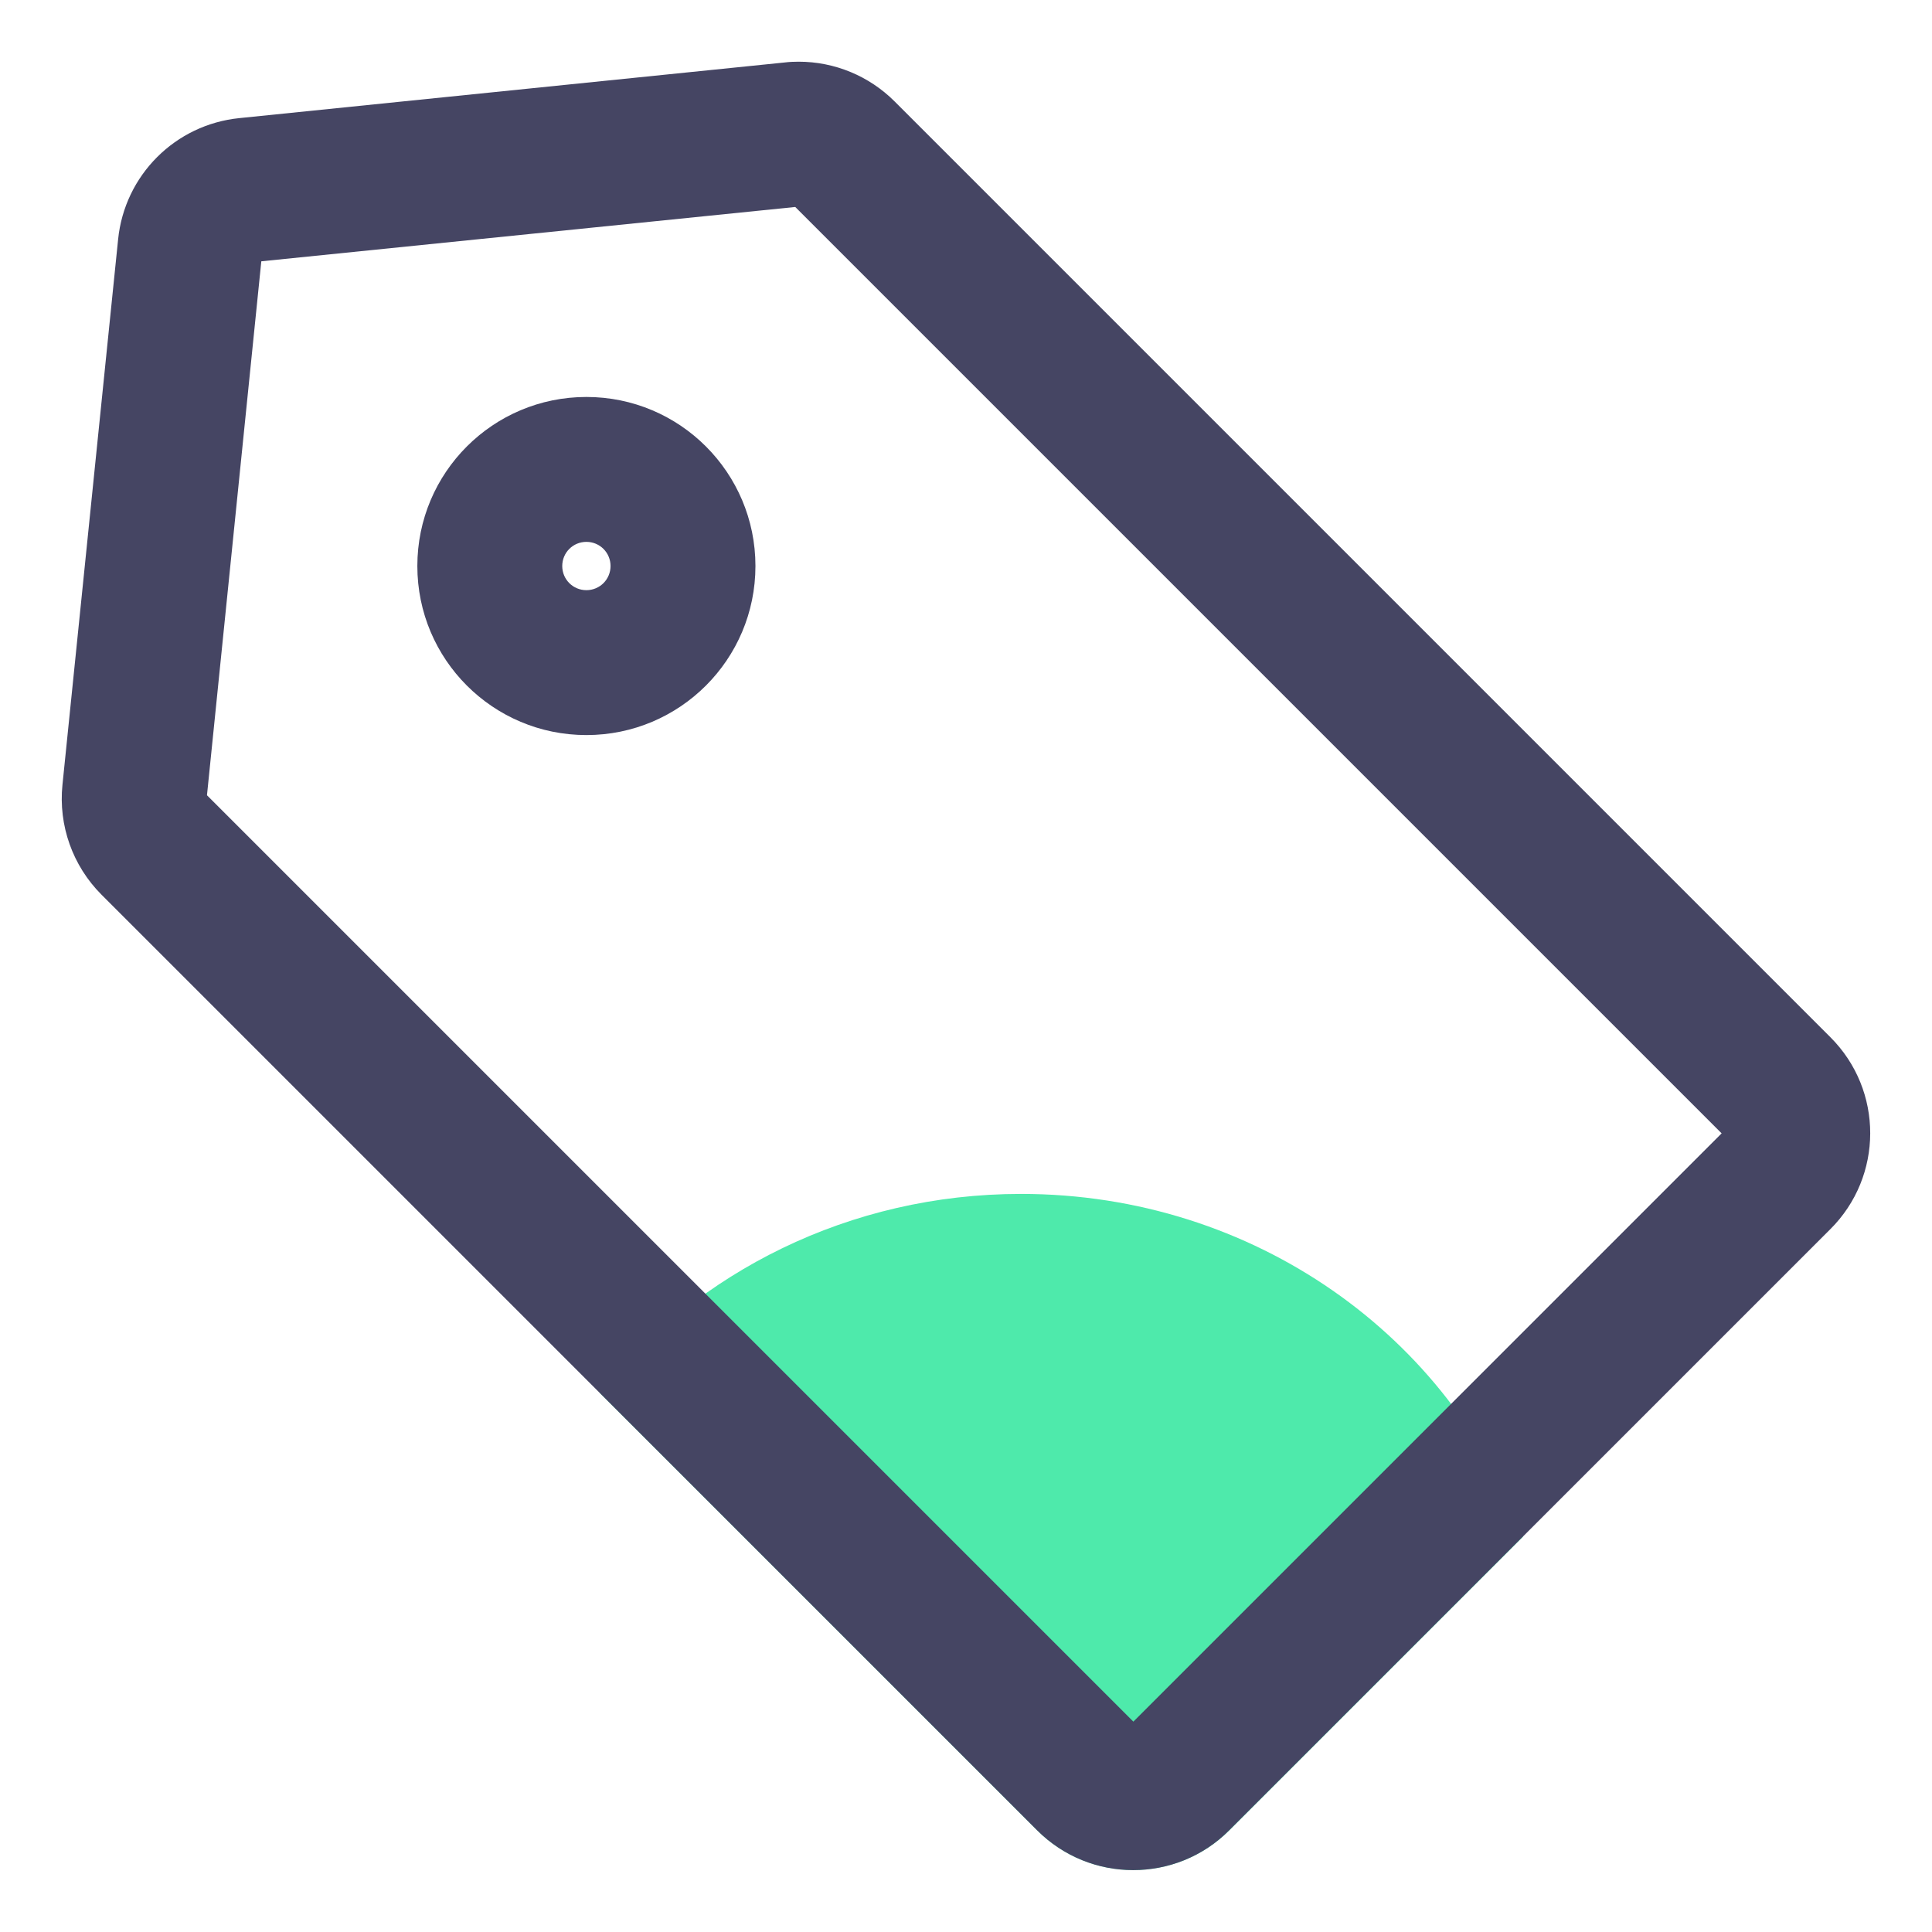
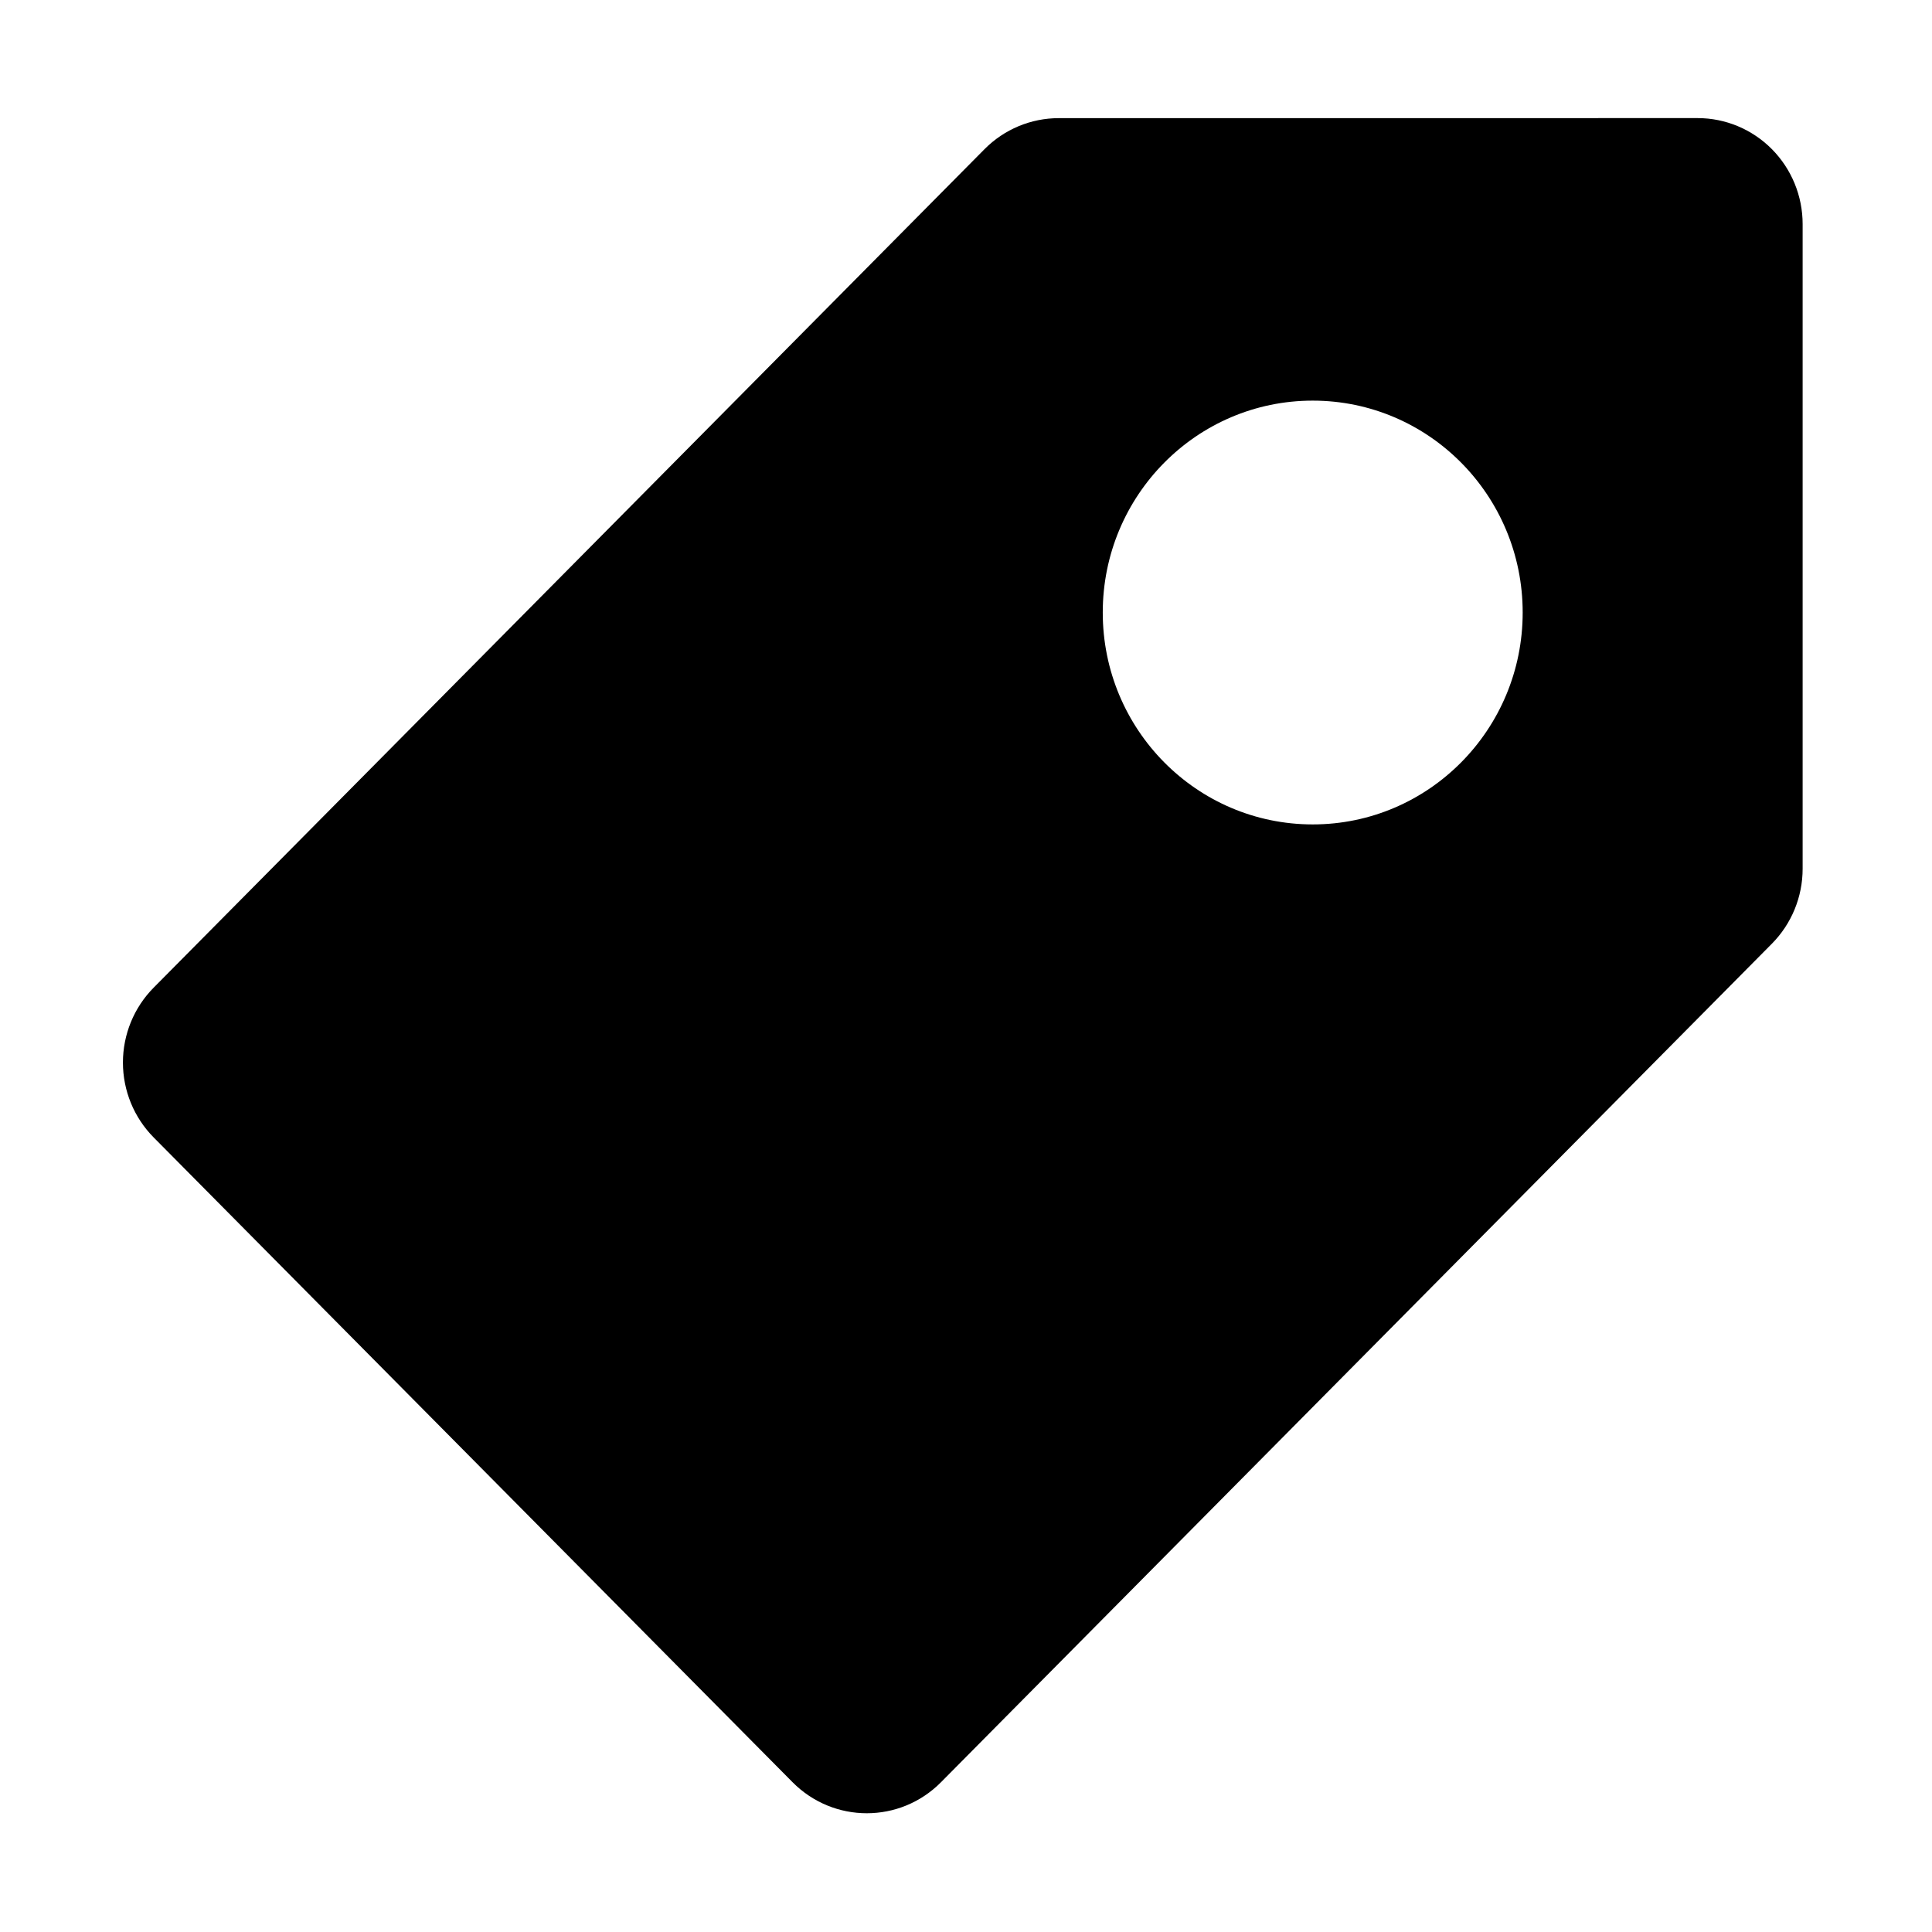
- <svg xmlns="http://www.w3.org/2000/svg" t="1590646000434" class="icon" viewBox="0 0 1024 1024" version="1.1" p-id="2643" width="200" height="200">
+ <svg xmlns="http://www.w3.org/2000/svg" t="1590665556911" class="icon" viewBox="0 0 1024 1024" version="1.1" p-id="6003" width="200" height="200">
  <defs>
    <style type="text/css" />
  </defs>
-   <path d="M541.2 632.8c-91.1 0-171.8 41.5-223.3 105.5l231.8 231.8c28.1 28.1 73.8 28.1 101.9 0l155.7-155.7c-37.9-105.6-142.6-181.6-266.1-181.6z" fill="#4EEAAB" p-id="2644" />
-   <path d="M970.2 549.8l-496-496a71.91 71.91 0 0 0-50.9-21.1c-2.4 0-4.9 0.1-7.3 0.4L126.9 62.6C92.9 66 66 92.9 62.6 126.9L33.1 416a71.99 71.99 0 0 0 20.7 58.2l495.9 495.9c14.1 14.1 32.5 21.1 50.9 21.1s36.9-7 50.9-21.1L970 651.6c28.3-28.1 28.3-73.7 0.2-101.8zM600.7 912.5l-491-491 28.8-283 283-28.8 491 491-311.8 311.8z" fill="#454563" p-id="2645" />
-   <path d="M310.8 210.4c-49.5 0-89.6 40.1-89.6 89.6s40.1 89.6 89.6 89.6 89.6-40.1 89.6-89.6-40.1-89.6-89.6-89.6z m0 102.4c-7.1 0-12.8-5.7-12.8-12.8 0-7.1 5.7-12.8 12.8-12.8 7.1 0 12.8 5.7 12.8 12.8 0 7.1-5.7 12.8-12.8 12.8z" fill="#454563" p-id="2646" />
+   <path d="M939.133 79.047c-10.439-10.527-24.587-16.45-39.343-16.45l-338.631 0.023c-14.749 0-28.904 5.9-39.336 16.434L81.448 523.464c-10.431 10.535-16.292 24.812-16.292 39.704s5.861 29.17 16.292 39.697l338.624 341.745c10.869 10.962 25.106 16.45 39.343 16.45 14.244 0 28.482-5.488 39.336-16.45L939.133 500.187c10.431-10.535 16.299-24.812 16.299-39.712L955.432 118.752C955.432 103.859 949.564 89.581 939.133 79.047zM695.768 436.957c-61.459 0-111.285-50.284-111.285-112.308s49.826-112.308 111.285-112.308 111.285 50.284 111.285 112.308S757.227 436.957 695.768 436.957z" p-id="6004" />
</svg>
